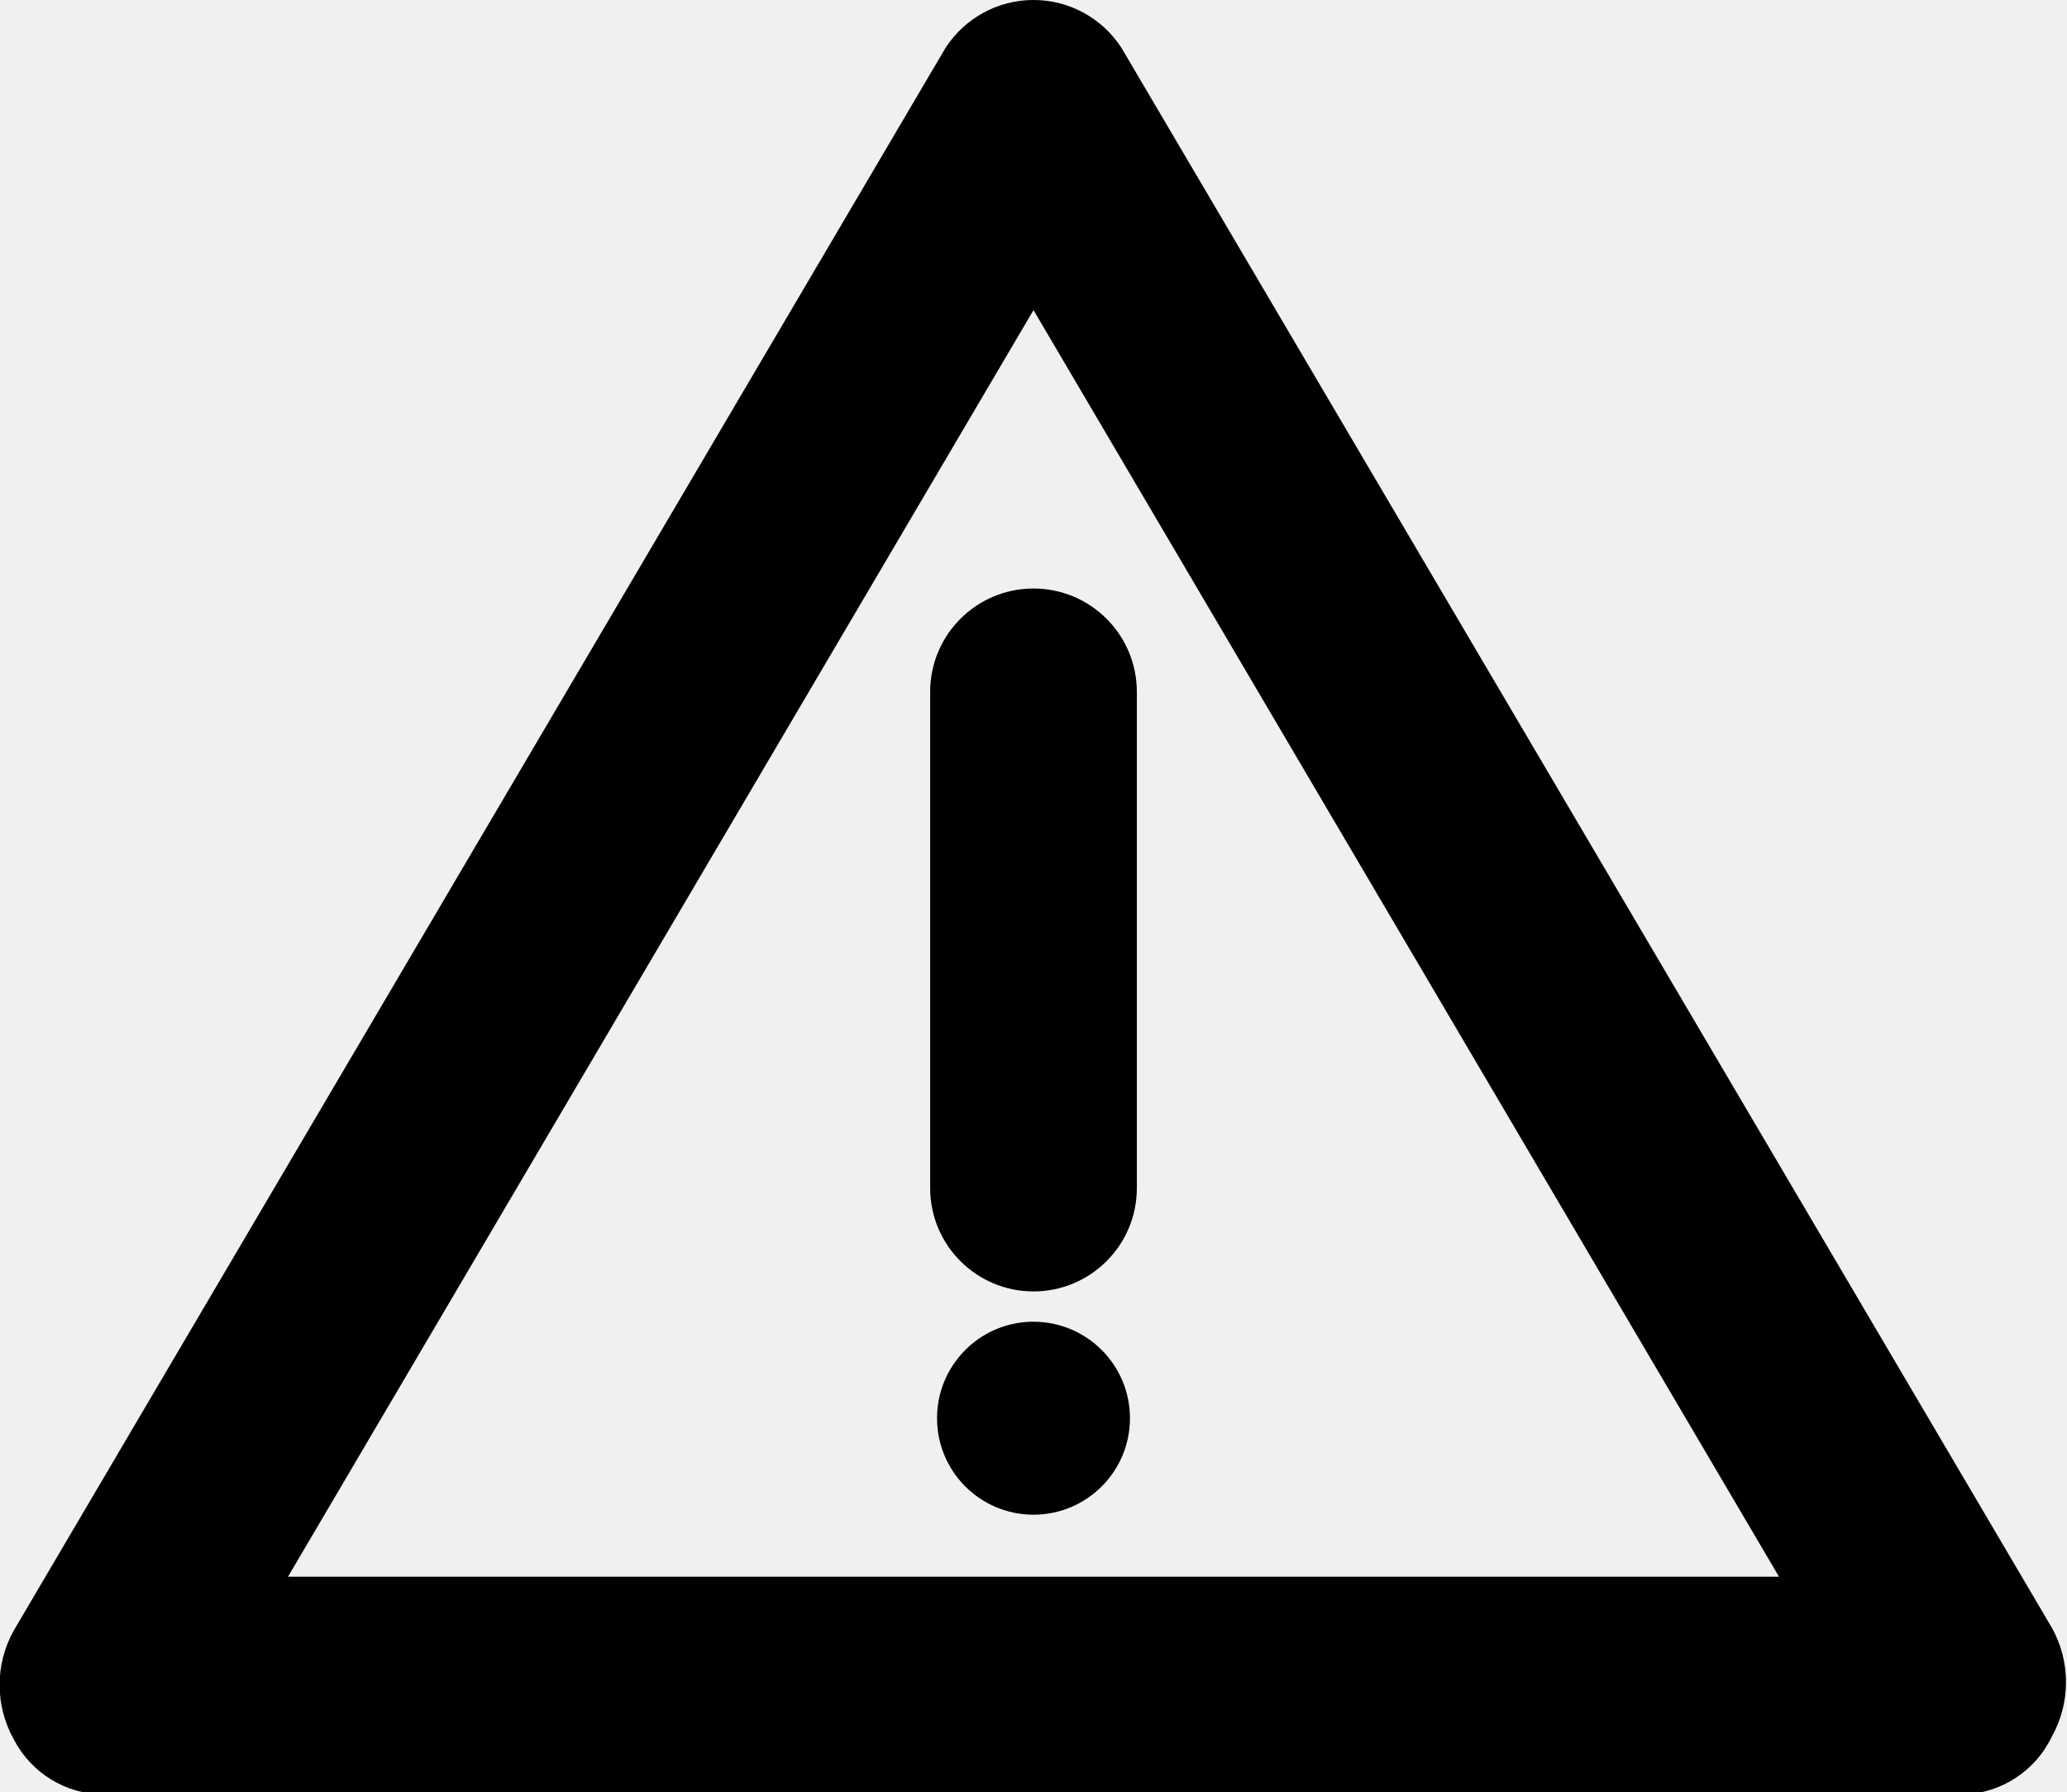
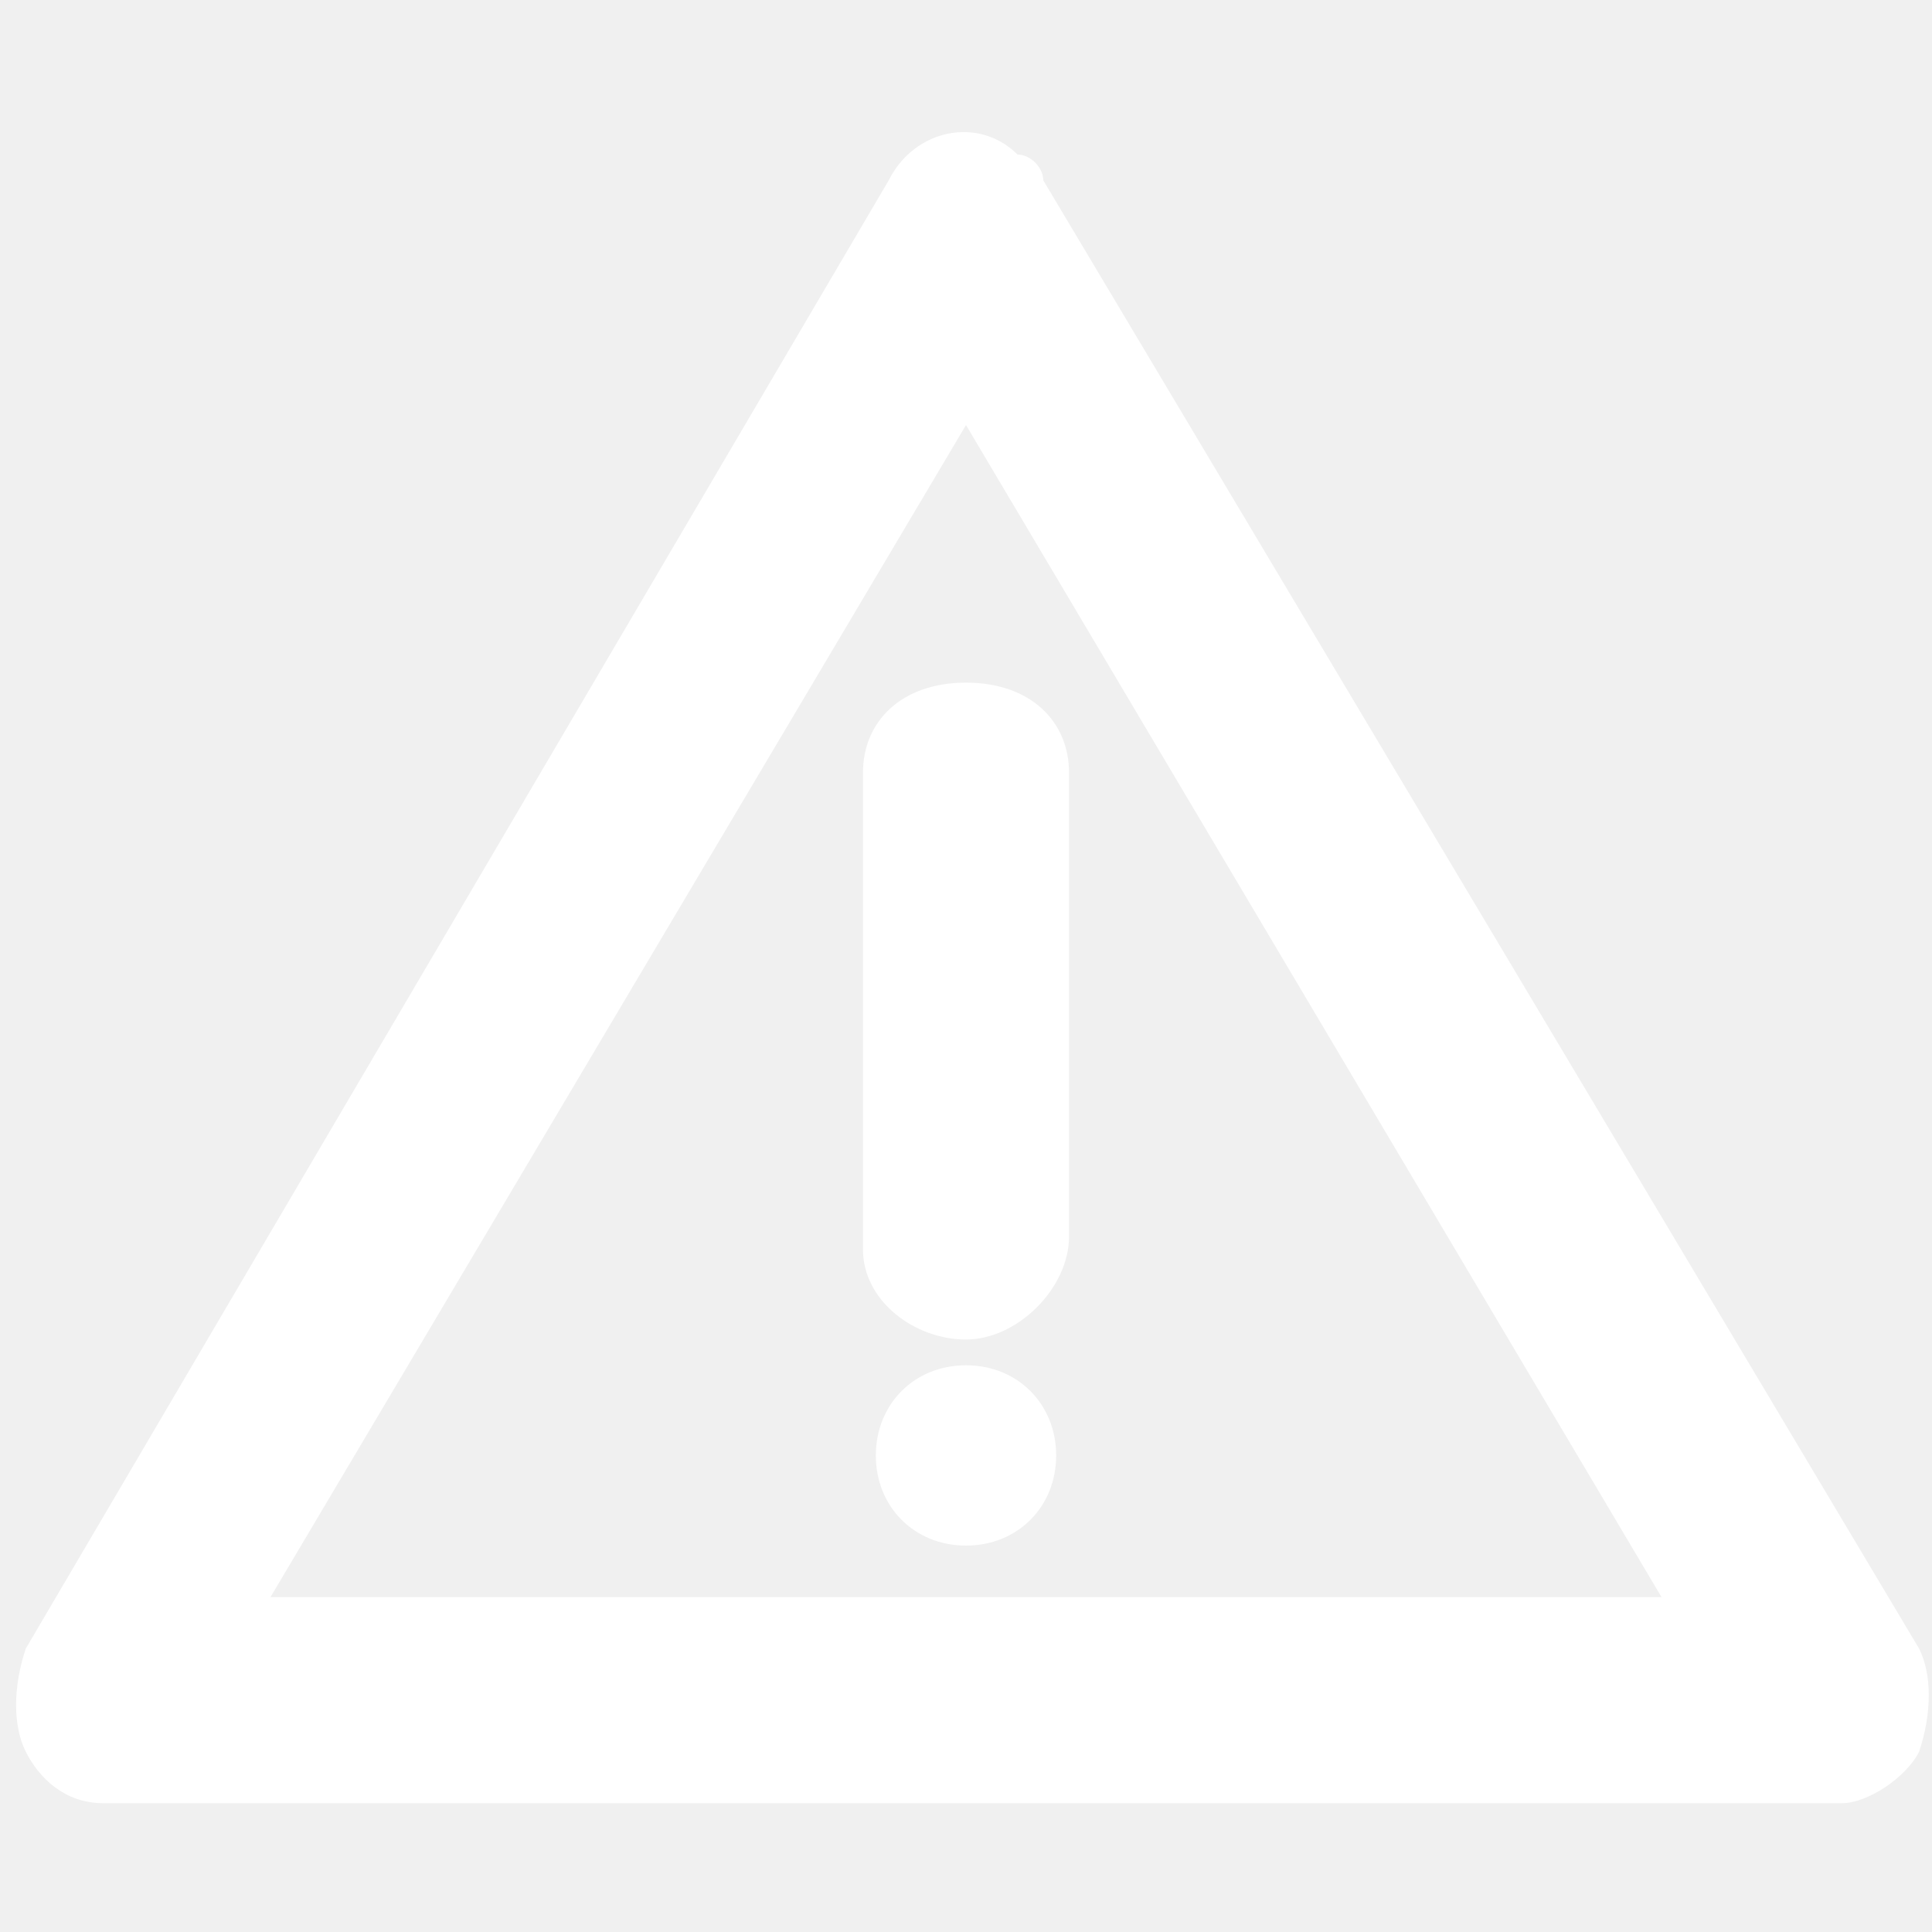
- <svg xmlns="http://www.w3.org/2000/svg" id="Layer_1" data-name="Layer 1" viewBox="0 0 15 13">
-   <path d="M14.25,14H.75a.74.74,0,0,1-.65-.4.81.81,0,0,1,0-.79L6.86,1.33a.76.76,0,0,1,1.28,0l6.75,11.46a.81.81,0,0,1,0,.79A.74.74,0,0,1,14.25,14ZM2.09,12.42H12.91L7.5,3.23ZM7.5,10.35a.75.75,0,0,1-.75-.75V6a.75.75,0,1,1,1.5,0V9.6A.75.75,0,0,1,7.5,10.35Zm0,.22a.7.7,0,1,1-.7.7A.7.7,0,0,1,7.48,10.57Z" transform="translate(0 -0.98)" />
+ <svg xmlns="http://www.w3.org/2000/svg" version="1.1" id="Layer_1" x="0px" y="0px" viewBox="0 0 15 15" style="enable-background:new 0 0 15 15;" xml:space="preserve" fill="#FFFFFF">
+   <style type="text/css">
+ 	.st0{fill:none;}
+ </style>
+   <g>
+     <path class="st0" d="M15,15H0V0h15V15z" />
+     <path d="M14.3,14H0.8c-0.3,0-0.5-0.2-0.6-0.4c-0.1-0.2-0.1-0.5,0-0.8L6.9,1.4c0.2-0.4,0.7-0.5,1-0.2C8,1.2,8.1,1.3,8.1,1.4   l6.8,11.4c0.1,0.2,0.1,0.5,0,0.8C14.8,13.8,14.5,14,14.3,14z M2.1,12.4h10.8L7.5,3.3L2.1,12.4z M7.5,10.4c-0.4,0-0.8-0.3-0.8-0.7V6   c0-0.4,0.3-0.7,0.8-0.7S8.3,5.6,8.3,6v3.6C8.3,10,7.9,10.4,7.5,10.4z M7.5,10.6c0.4,0,0.7,0.3,0.7,0.7c0,0.4-0.3,0.7-0.7,0.7   c-0.4,0-0.7-0.3-0.7-0.7l0,0C6.8,10.9,7.1,10.6,7.5,10.6L7.5,10.6z" />
+   </g>
</svg>
